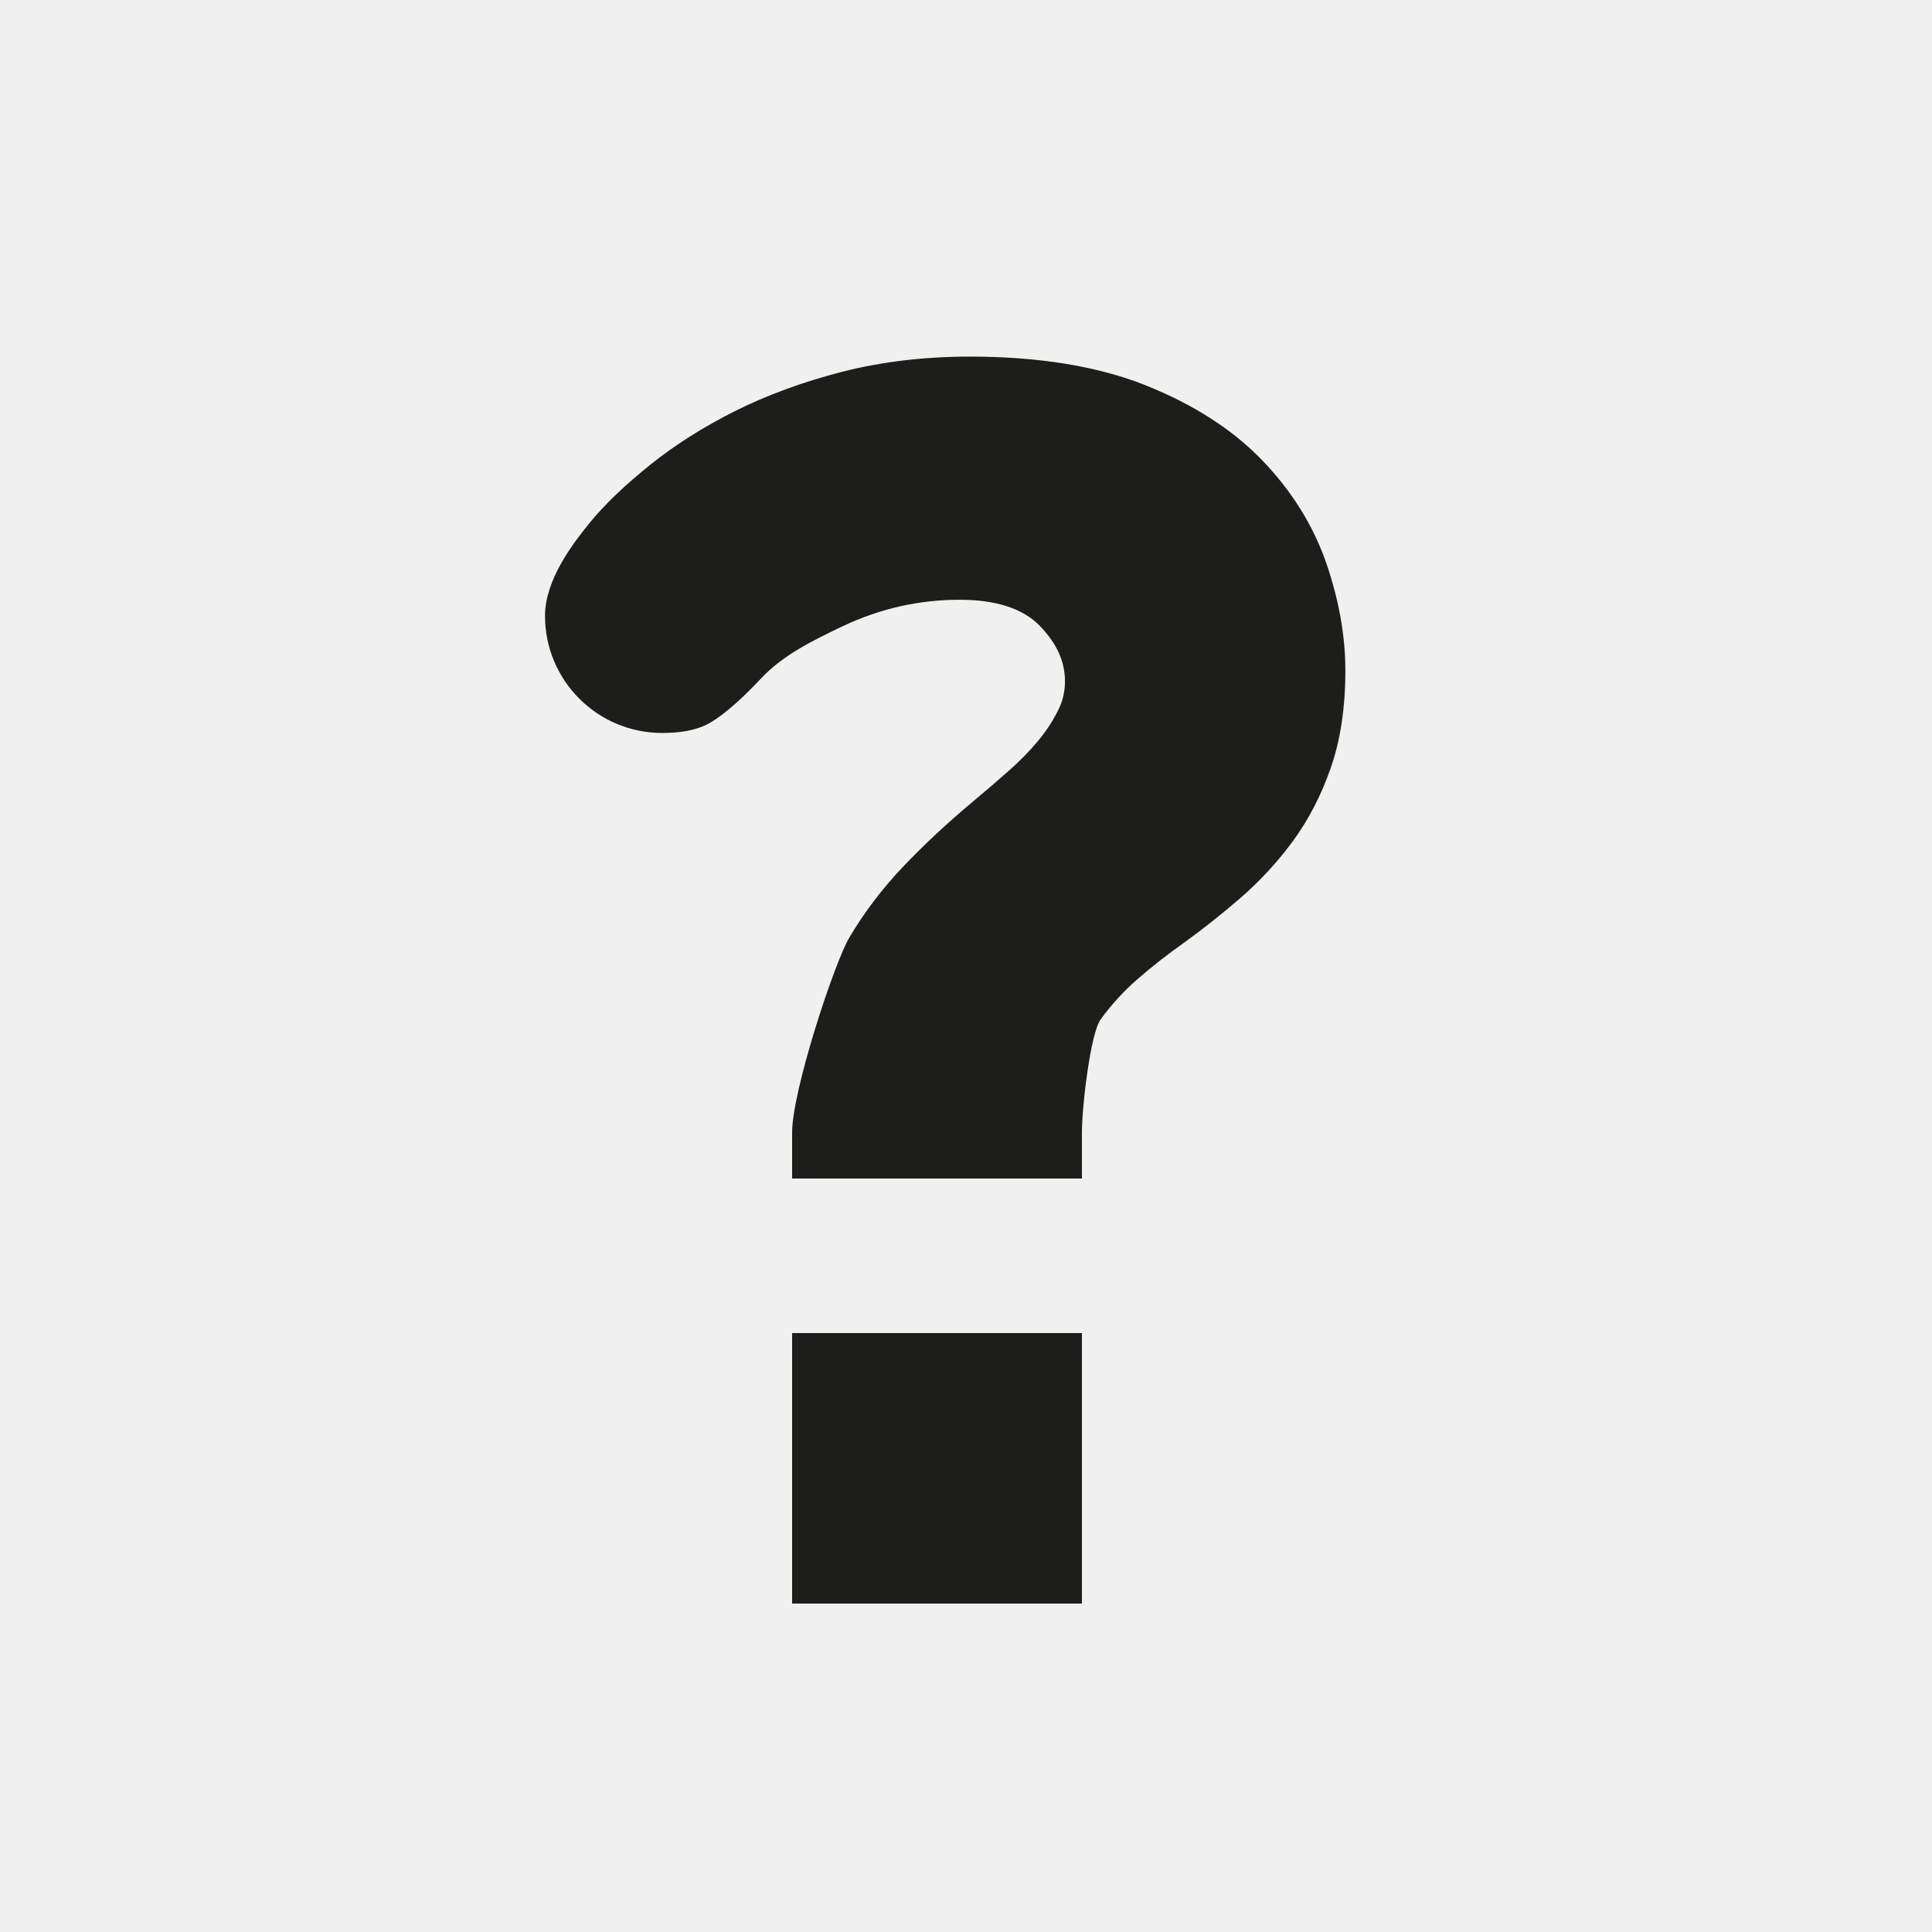
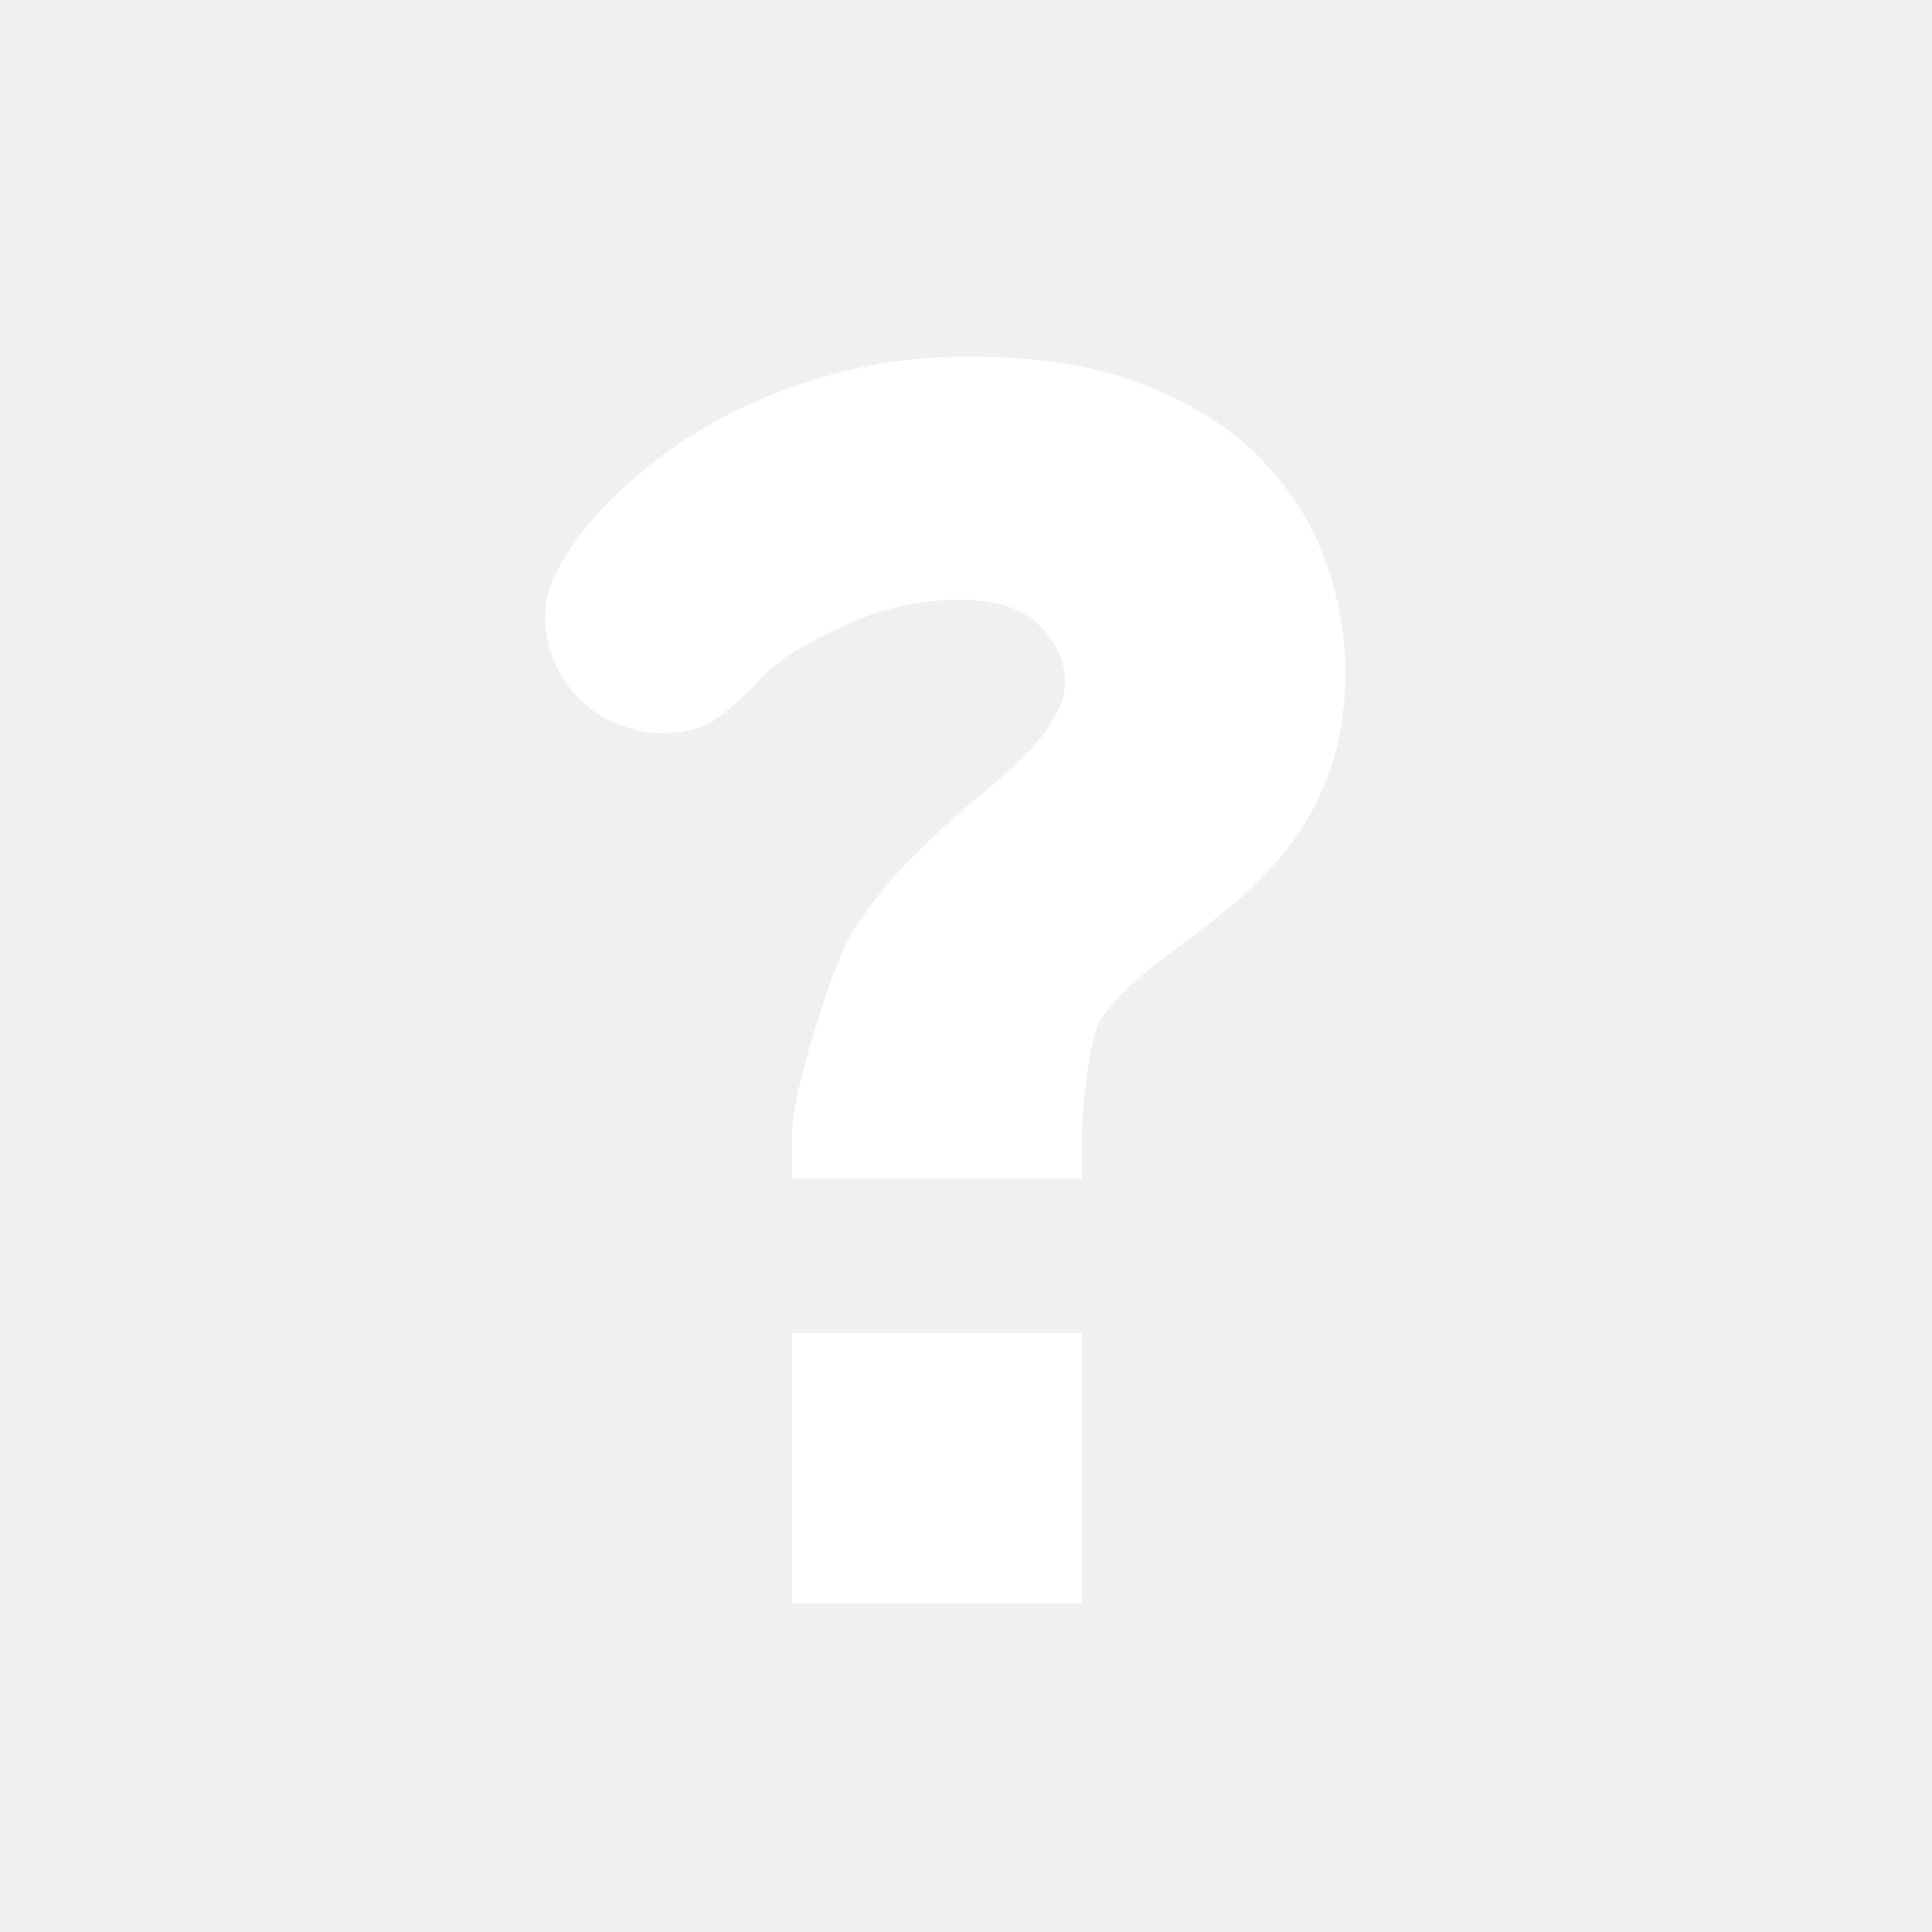
- <svg xmlns="http://www.w3.org/2000/svg" version="1.1" id="question-layer" x="0px" y="0px" width="100px" height="100px" viewBox="0 0 100 100" style="enable-background:new 0 0 100 100;" xml:space="preserve">
-   <rect id="frame_70_" style="fill:none;" width="100" height="100" />
-   <path style="fill:#1D1D1B;" d="M41,69h15v14H41V69z M68.658,29.173c-0.676-1.96-1.795-3.761-3.331-5.354  c-1.532-1.589-3.568-2.896-6.056-3.886c-2.467-0.979-5.519-1.476-9.068-1.476c-2.343,0-4.566,0.265-6.617,0.787  c-2.03,0.525-3.888,1.206-5.522,2.024c-1.655,0.829-3.139,1.768-4.407,2.788c-1.275,1.027-2.361,2.045-3.184,3.064  c-0.826,1.025-2.263,2.891-2.263,4.757c0,3.346,2.713,6.061,6.061,6.061c0.914,0,1.822-0.124,2.555-0.57  c0.728-0.441,1.646-1.268,2.559-2.245c1.137-1.217,2.691-1.974,4.22-2.703c1.917-0.914,3.956-1.377,6.06-1.377  c1.877,0,3.269,0.449,4.136,1.333c0.891,0.91,1.322,1.854,1.322,2.889c0,0.511-0.107,0.987-0.328,1.446  c-0.277,0.571-0.631,1.115-1.054,1.623c-0.449,0.542-0.97,1.073-1.55,1.582c-0.631,0.557-1.248,1.088-1.863,1.598  c-1.334,1.12-2.538,2.244-3.578,3.339c-1.091,1.146-2.03,2.385-2.794,3.684C43.173,49.871,41,56.469,41,58.611V61h15v-2.389  c0-1.293,0.434-5.123,0.975-5.855c0.562-0.771,1.203-1.469,1.906-2.078c0.747-0.652,1.547-1.279,2.389-1.872  c0.963-0.696,1.938-1.468,2.898-2.296c1.02-0.879,1.938-1.87,2.734-2.95c0.82-1.111,1.488-2.398,1.981-3.824  c0.5-1.436,0.753-3.123,0.753-5.013C69.639,32.944,69.309,31.078,68.658,29.173z" />
+ <svg xmlns="http://www.w3.org/2000/svg" version="1.1" id="question-layer" x="0px" y="0px" width="100px" height="100px" viewBox="0 0 100 100" enable-background="new 0 0 100 100" xml:space="preserve">
+   <rect id="frame_70_" fill="none" width="100" height="100" />
+   <path fill="#FFFFFF" d="M41,69h15v14H41V69z M68.658,29.173c-0.676-1.96-1.795-3.761-3.331-5.354  c-1.532-1.589-3.568-2.896-6.056-3.886c-2.467-0.979-5.52-1.476-9.068-1.476c-2.343,0-4.566,0.265-6.617,0.787  c-2.03,0.525-3.888,1.206-5.522,2.024c-1.655,0.829-3.139,1.768-4.407,2.788c-1.275,1.027-2.361,2.045-3.184,3.064  c-0.826,1.025-2.263,2.891-2.263,4.757c0,3.346,2.713,6.061,6.061,6.061c0.914,0,1.822-0.124,2.555-0.57  c0.728-0.441,1.646-1.268,2.559-2.245c1.137-1.217,2.691-1.974,4.22-2.703c1.917-0.914,3.956-1.377,6.06-1.377  c1.877,0,3.269,0.449,4.136,1.333c0.891,0.91,1.322,1.854,1.322,2.889c0,0.511-0.107,0.987-0.328,1.446  c-0.277,0.571-0.631,1.115-1.054,1.623c-0.449,0.542-0.97,1.073-1.55,1.582c-0.631,0.557-1.248,1.088-1.863,1.598  c-1.334,1.12-2.538,2.244-3.578,3.339c-1.091,1.146-2.03,2.385-2.794,3.684C43.173,49.871,41,56.469,41,58.611V61h15v-2.389  c0-1.293,0.434-5.123,0.975-5.855c0.563-0.771,1.203-1.469,1.906-2.078c0.747-0.652,1.547-1.279,2.389-1.872  c0.963-0.696,1.938-1.468,2.898-2.296c1.02-0.879,1.938-1.87,2.734-2.95c0.82-1.111,1.488-2.398,1.98-3.824  c0.5-1.436,0.754-3.123,0.754-5.013C69.639,32.944,69.309,31.078,68.658,29.173z" />
</svg>
